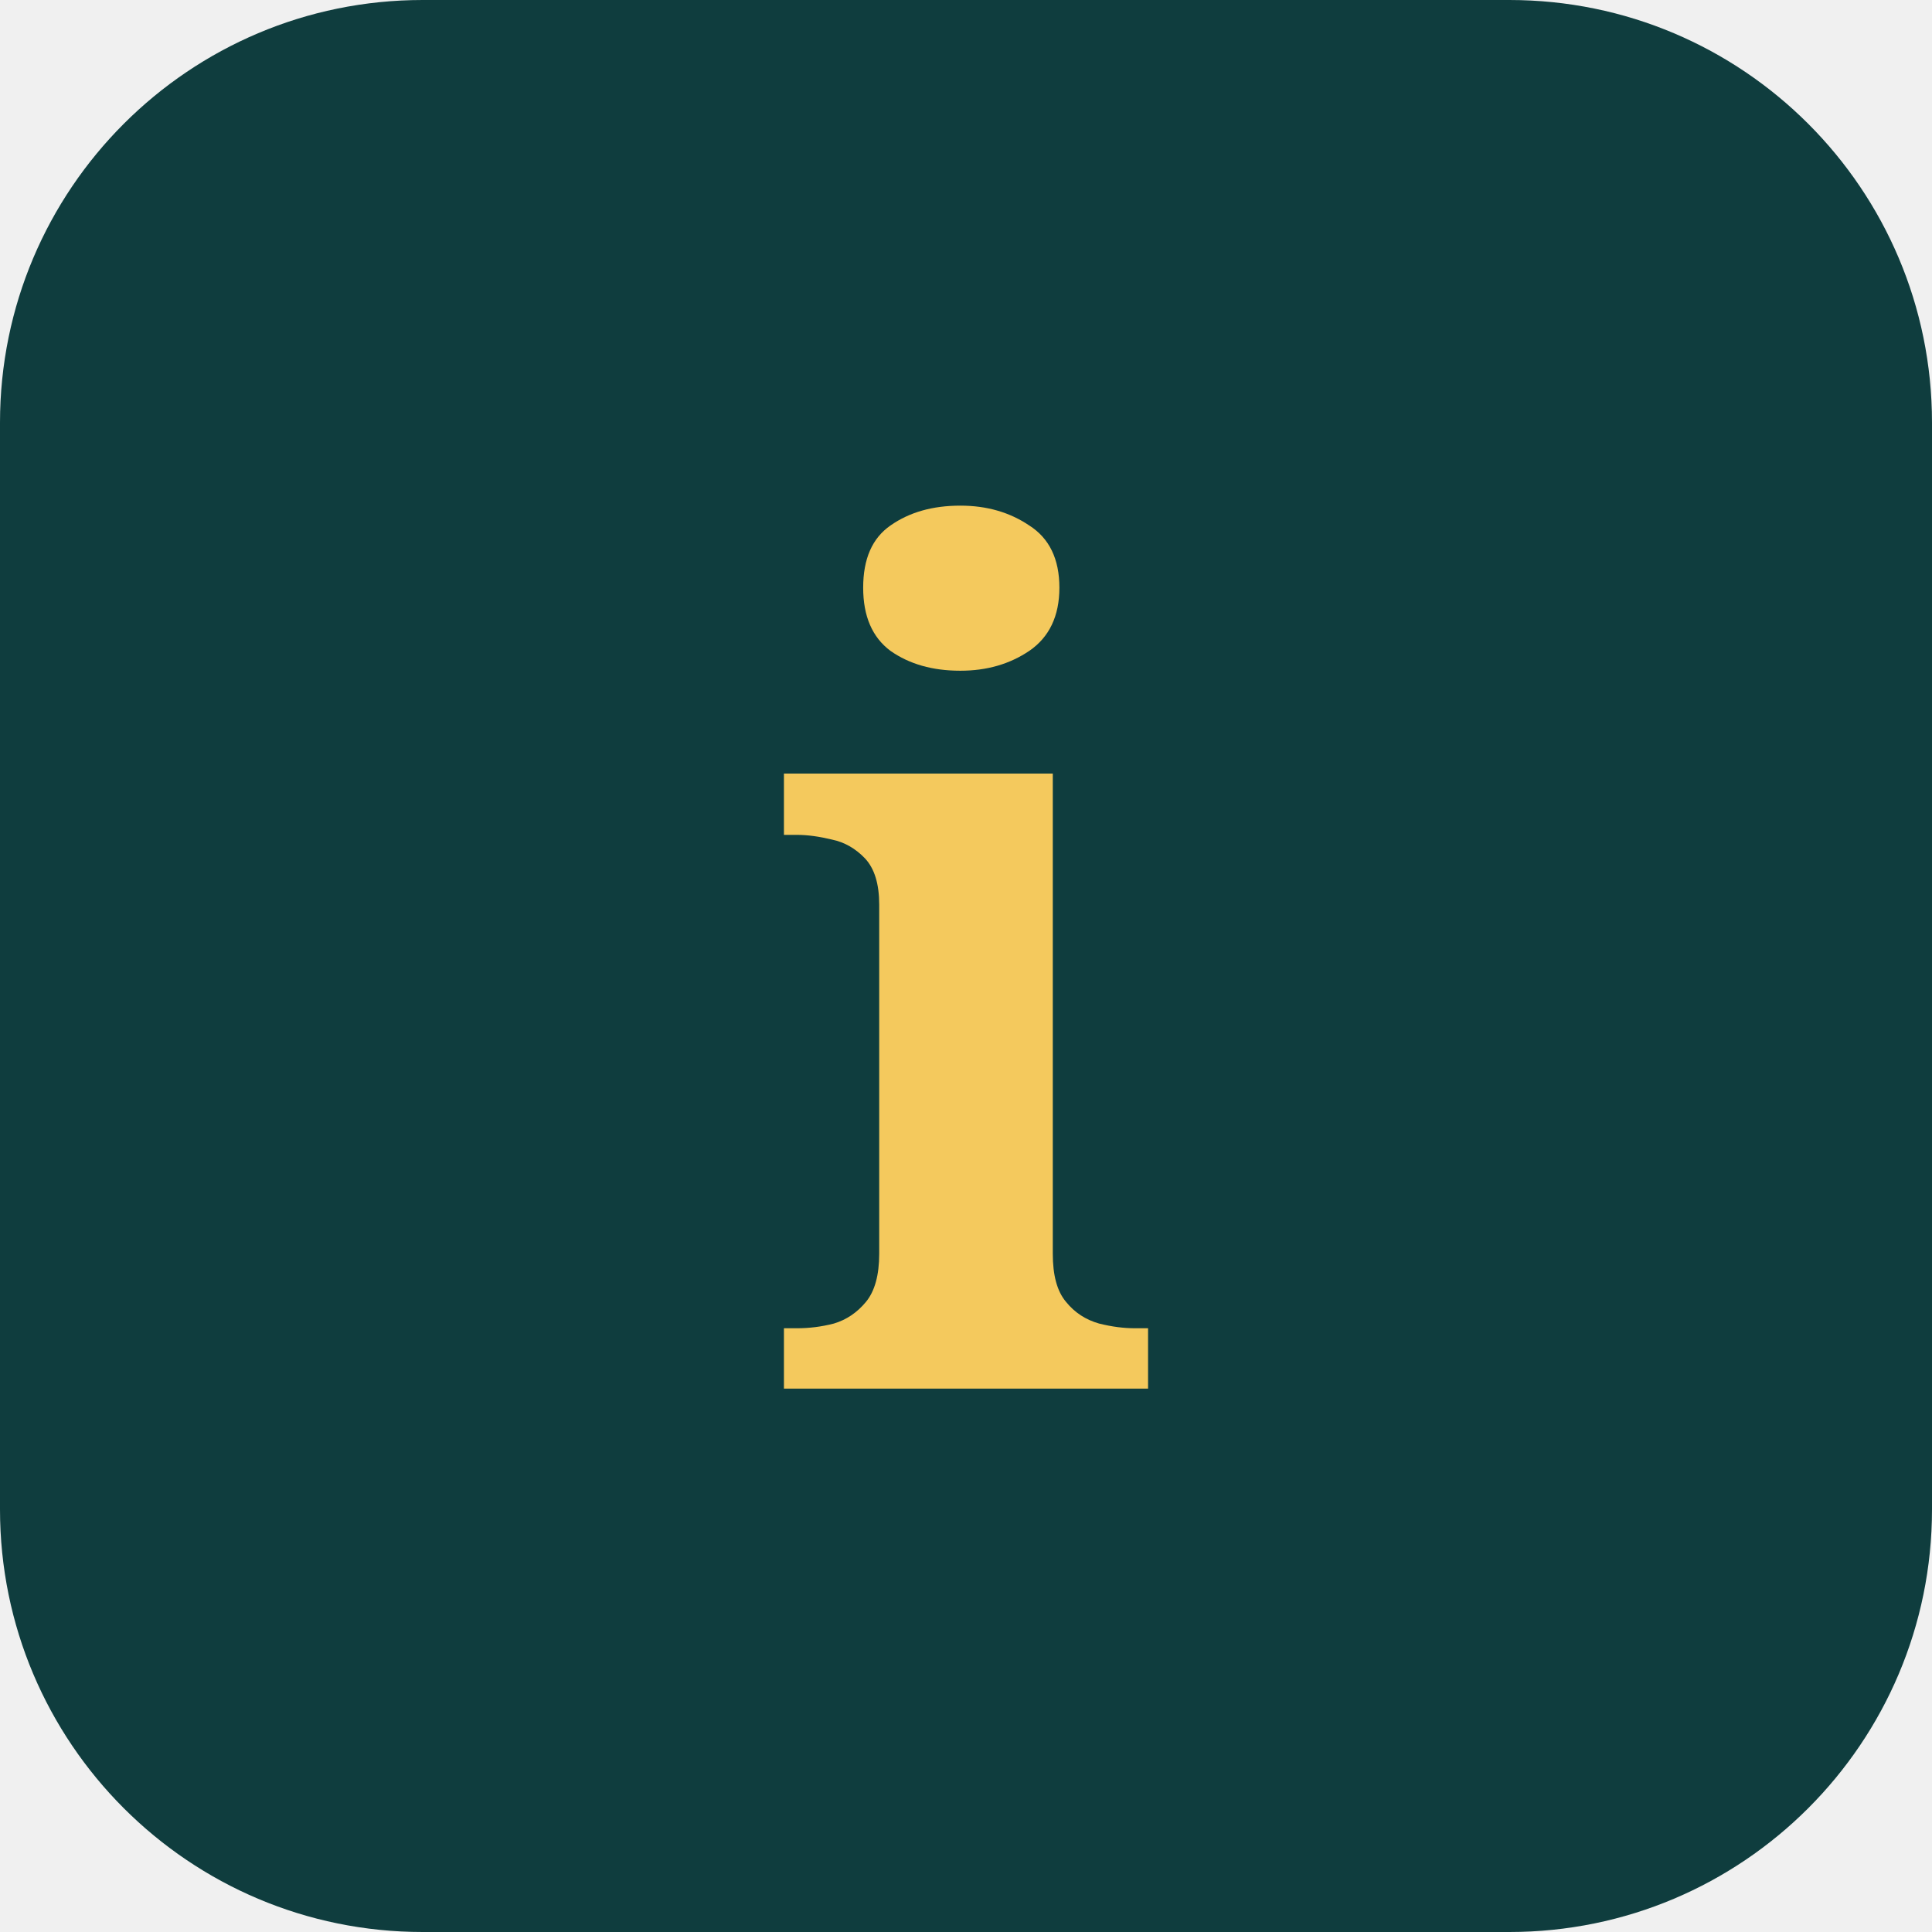
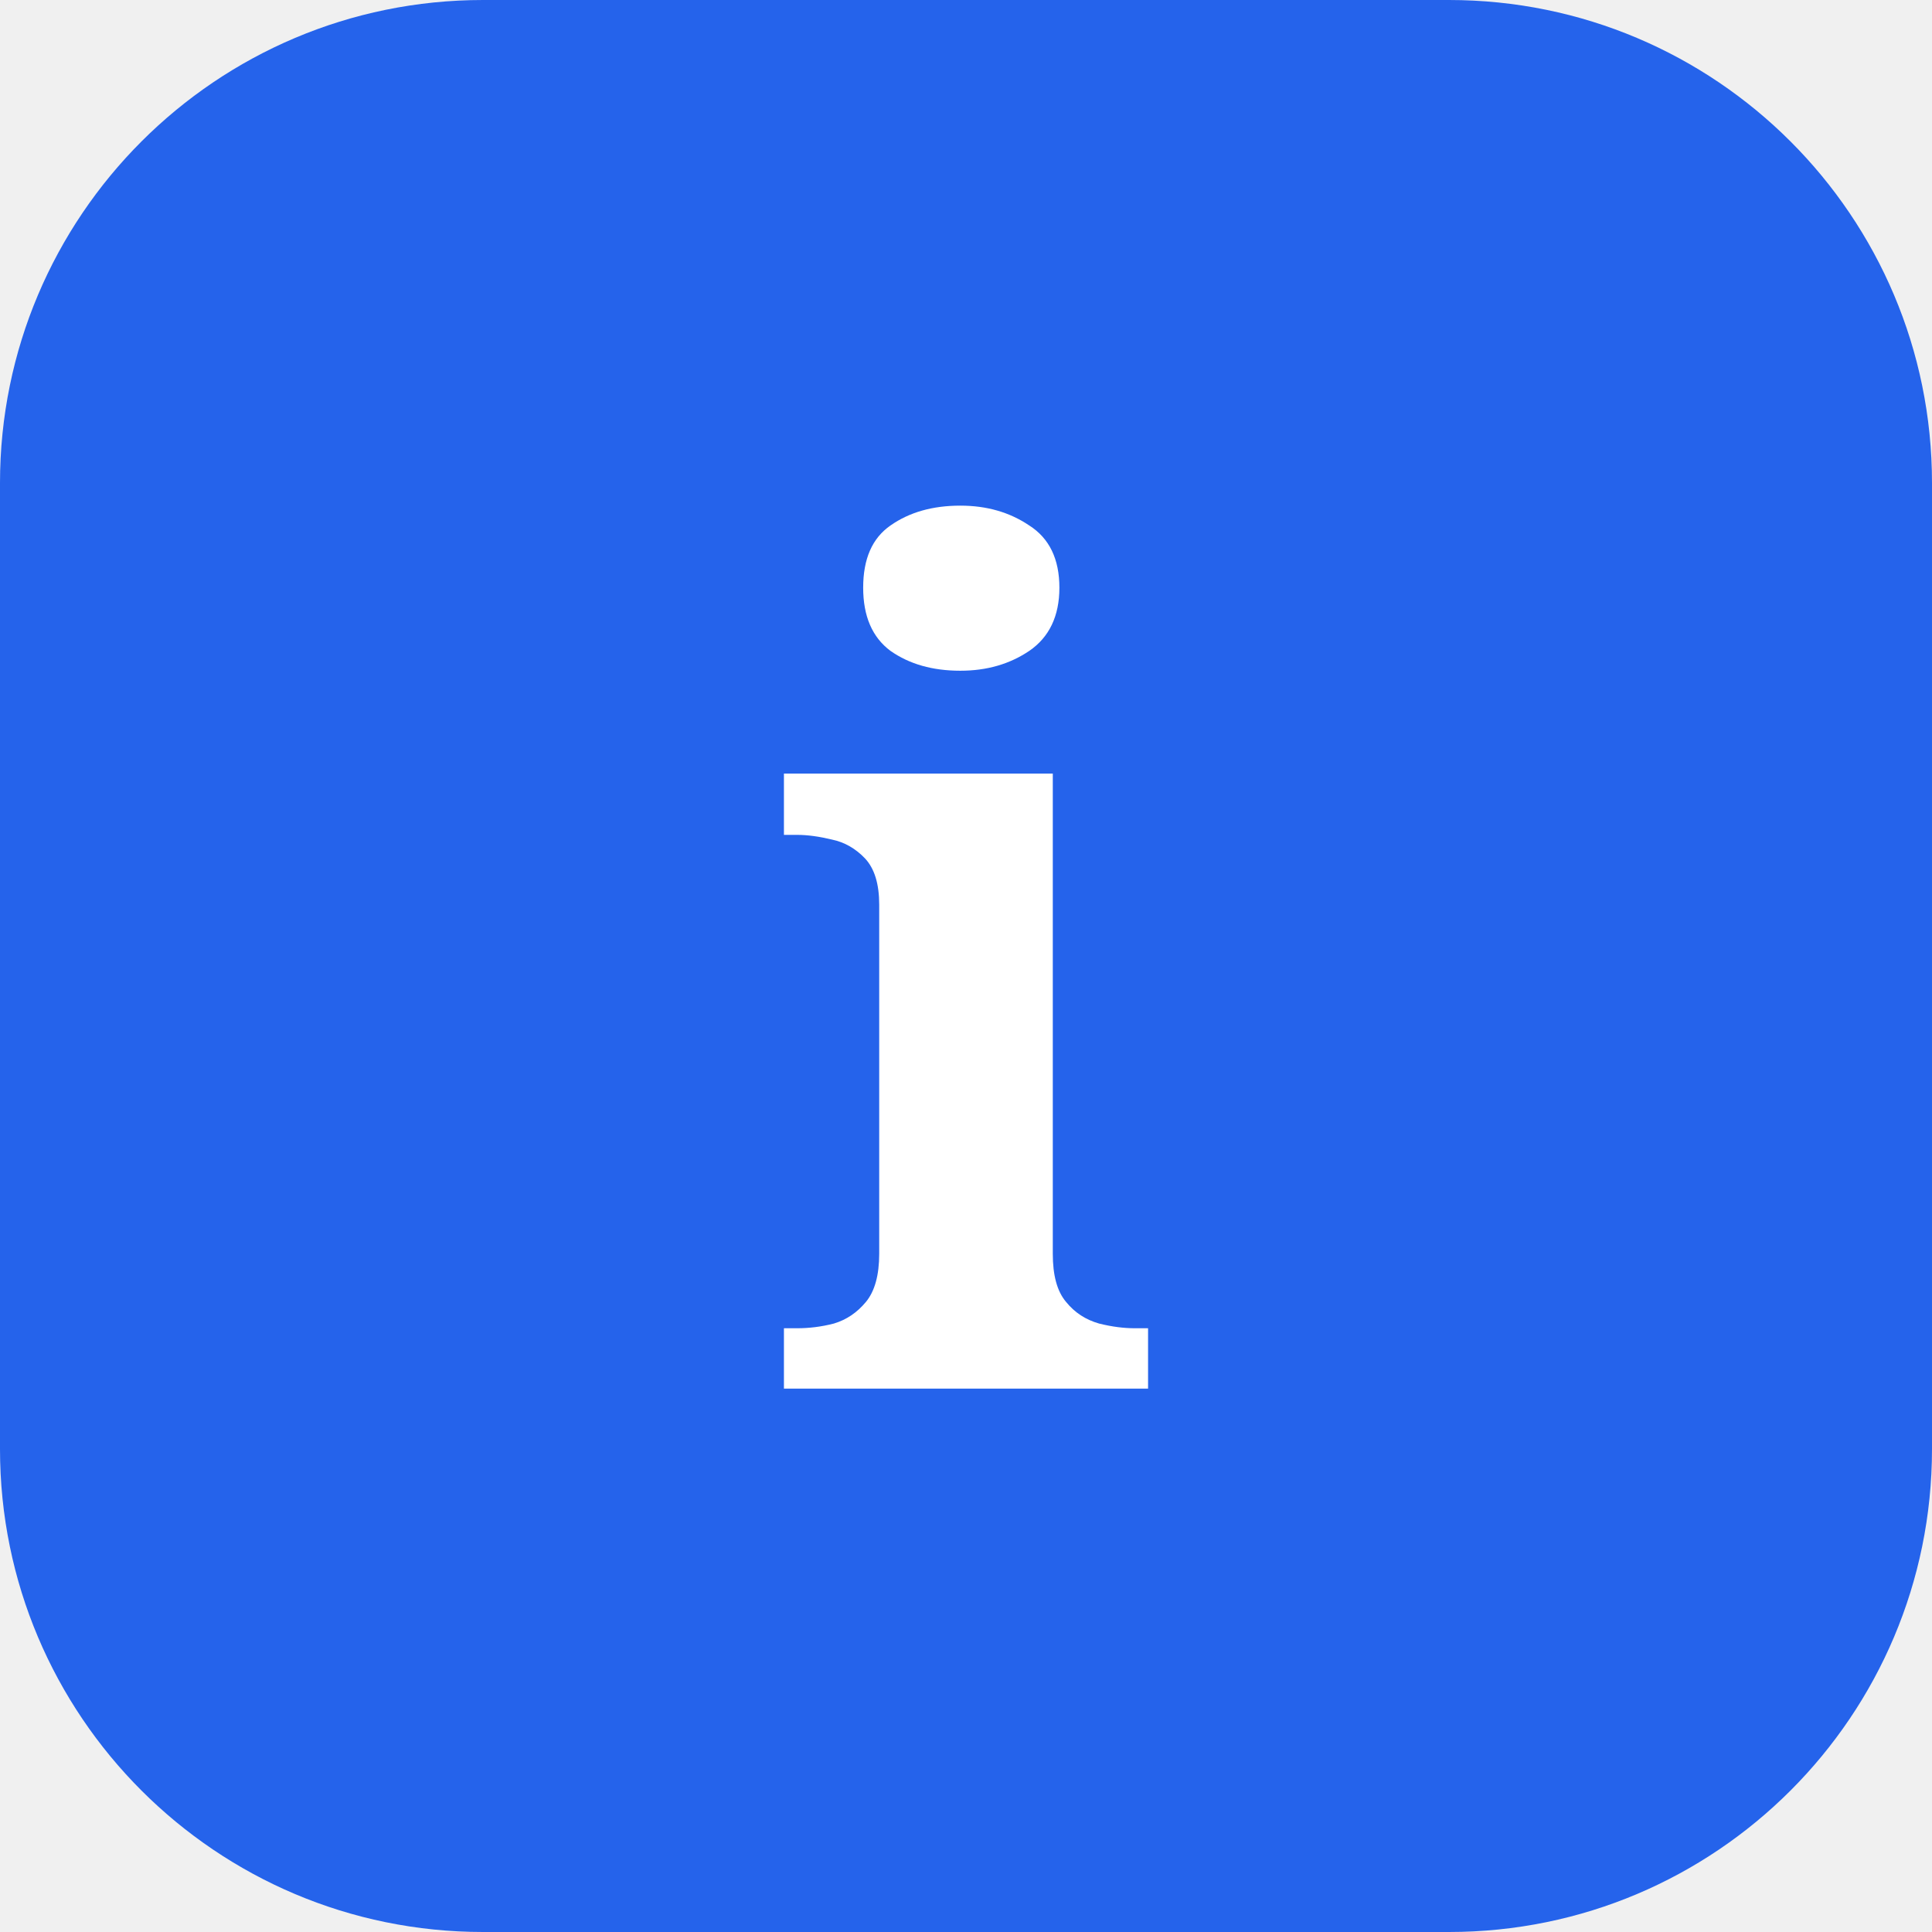
<svg xmlns="http://www.w3.org/2000/svg" viewBox="0 0 32 32">
-   <rect width="32" height="32" rx="7" fill="#0f3d3e" />
-   <text x="16" y="23" font-size="19" text-anchor="middle" fill="#f4c95d" font-family="Georgia,serif" font-weight="700">i</text>
+   <rect width="32" height="32" rx="8" fill="#2563EB" />
+   <text x="16" y="23" font-size="19" text-anchor="middle" fill="#fff" font-family="Georgia,serif" font-weight="700">i</text>
</svg>
